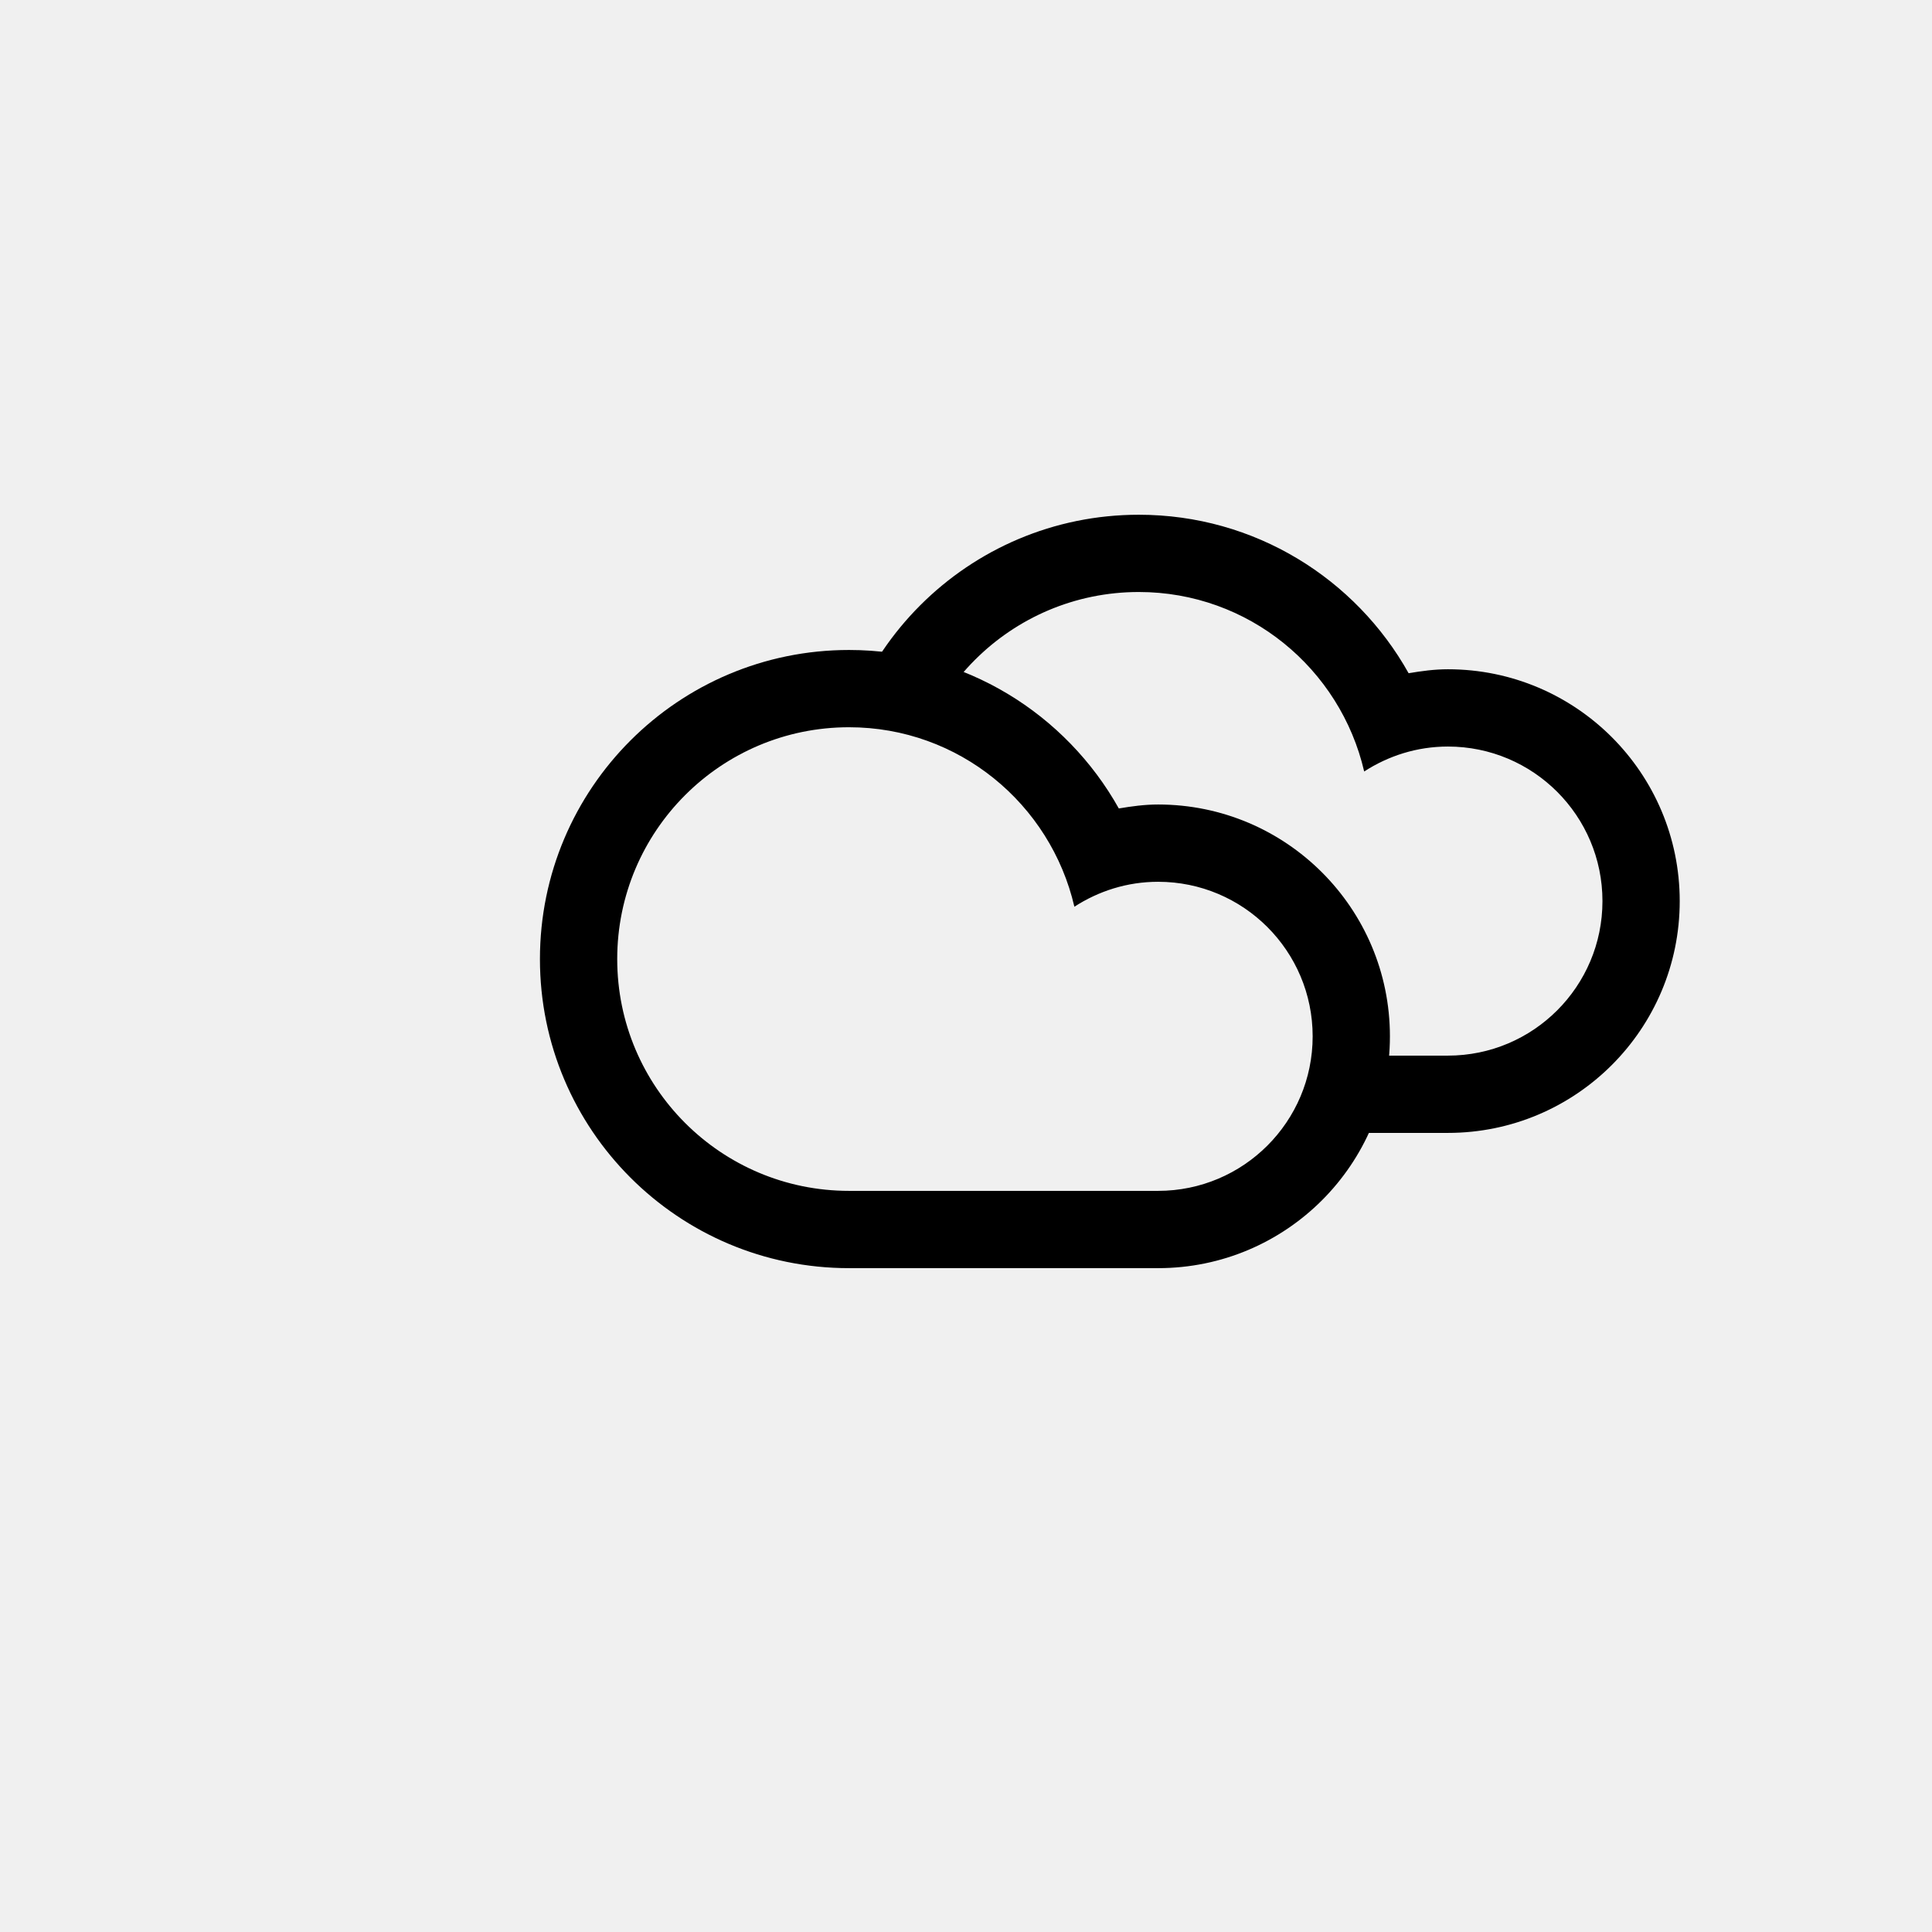
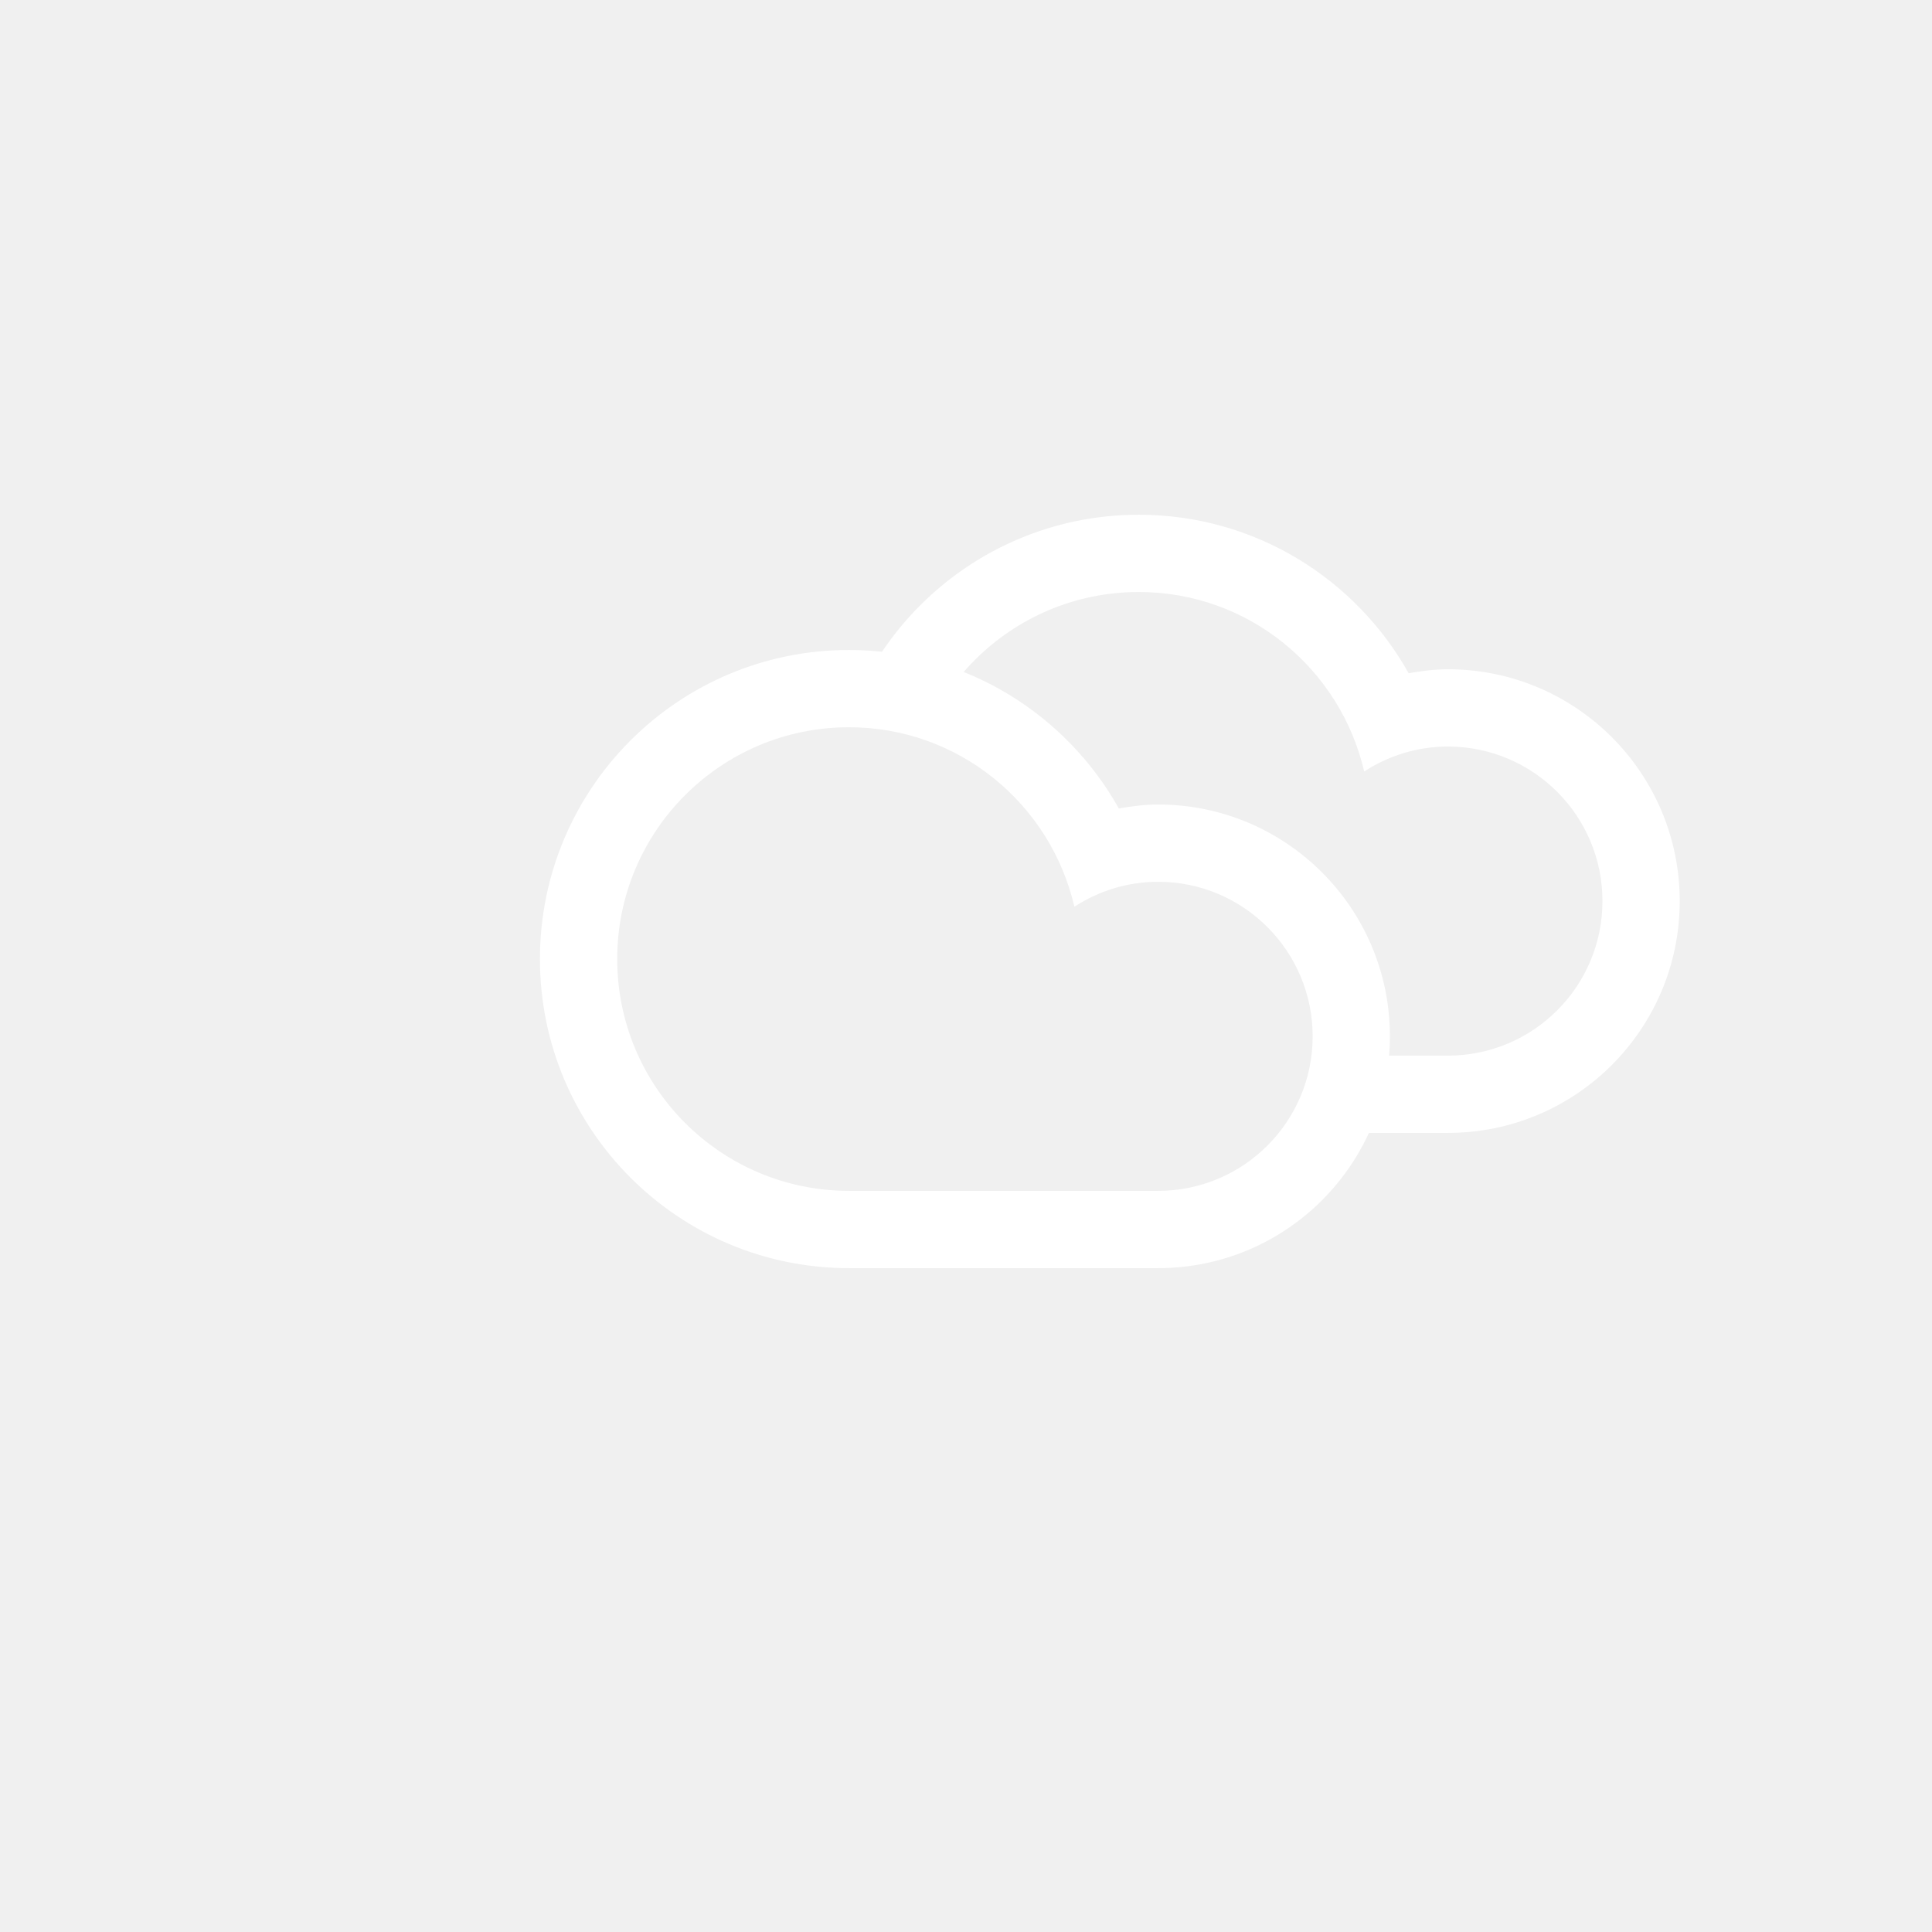
<svg xmlns="http://www.w3.org/2000/svg" version="1.1" id="Layer_1" x="0px" y="0px" width="100px" height="100px" viewBox="0 0 100 100" enable-background="new 0 0 100 100" xml:space="preserve">
+   <style type="text/css" media="screen">
+                    
+                    svg {
+                        fill: white;
+                    }
+ 
+                    
+           	 </style>
  <defs>
    <clipPath id="cut-off-bottom">
      <circle cx="40" cy="23" r="22" />
      <circle cx="91" cy="49" r="40" />
    </clipPath>
  </defs>
  <g>
    <path fill-rule="evenodd" clip-rule="evenodd" d="M43.945,65.639c-8.835,0-15.998-7.162-15.998-15.998  c0-8.836,7.163-15.998,15.998-15.998c6.004,0,11.229,3.312,13.965,8.203c0.664-0.113,1.338-0.205,2.033-0.205  c6.627,0,11.999,5.373,11.999,12c0,6.625-5.372,11.998-11.999,11.998C57.168,65.639,47.143,65.639,43.945,65.639z M59.943,61.639  c4.418,0,8-3.582,8-7.998c0-4.418-3.582-8-8-8c-1.6,0-3.082,0.481-4.333,1.291c-1.231-5.316-5.974-9.29-11.665-9.29  c-6.626,0-11.998,5.372-11.998,11.999c0,6.626,5.372,11.998,11.998,11.998C47.562,61.639,56.924,61.639,59.943,61.639z" />
    <path clip-path="url(#cut-off-bottom)" transform="translate(15, -7)" fill-rule="evenodd" clip-rule="evenodd" d="M43.945,65.639c-8.835,0-15.998-7.162-15.998-15.998  c0-8.836,7.163-15.998,15.998-15.998c6.004,0,11.229,3.312,13.965,8.203c0.664-0.113,1.338-0.205,2.033-0.205  c6.627,0,11.999,5.373,11.999,12c0,6.625-5.372,11.998-11.999,11.998C57.168,65.639,47.143,65.639,43.945,65.639z M59.943,61.639  c4.418,0,8-3.582,8-7.998c0-4.418-3.582-8-8-8c-1.6,0-3.082,0.481-4.333,1.291c-1.231-5.316-5.974-9.29-11.665-9.29  c-6.626,0-11.998,5.372-11.998,11.999c0,6.626,5.372,11.998,11.998,11.998C47.562,61.639,56.924,61.639,59.943,61.639z" />
  </g>
</svg>
